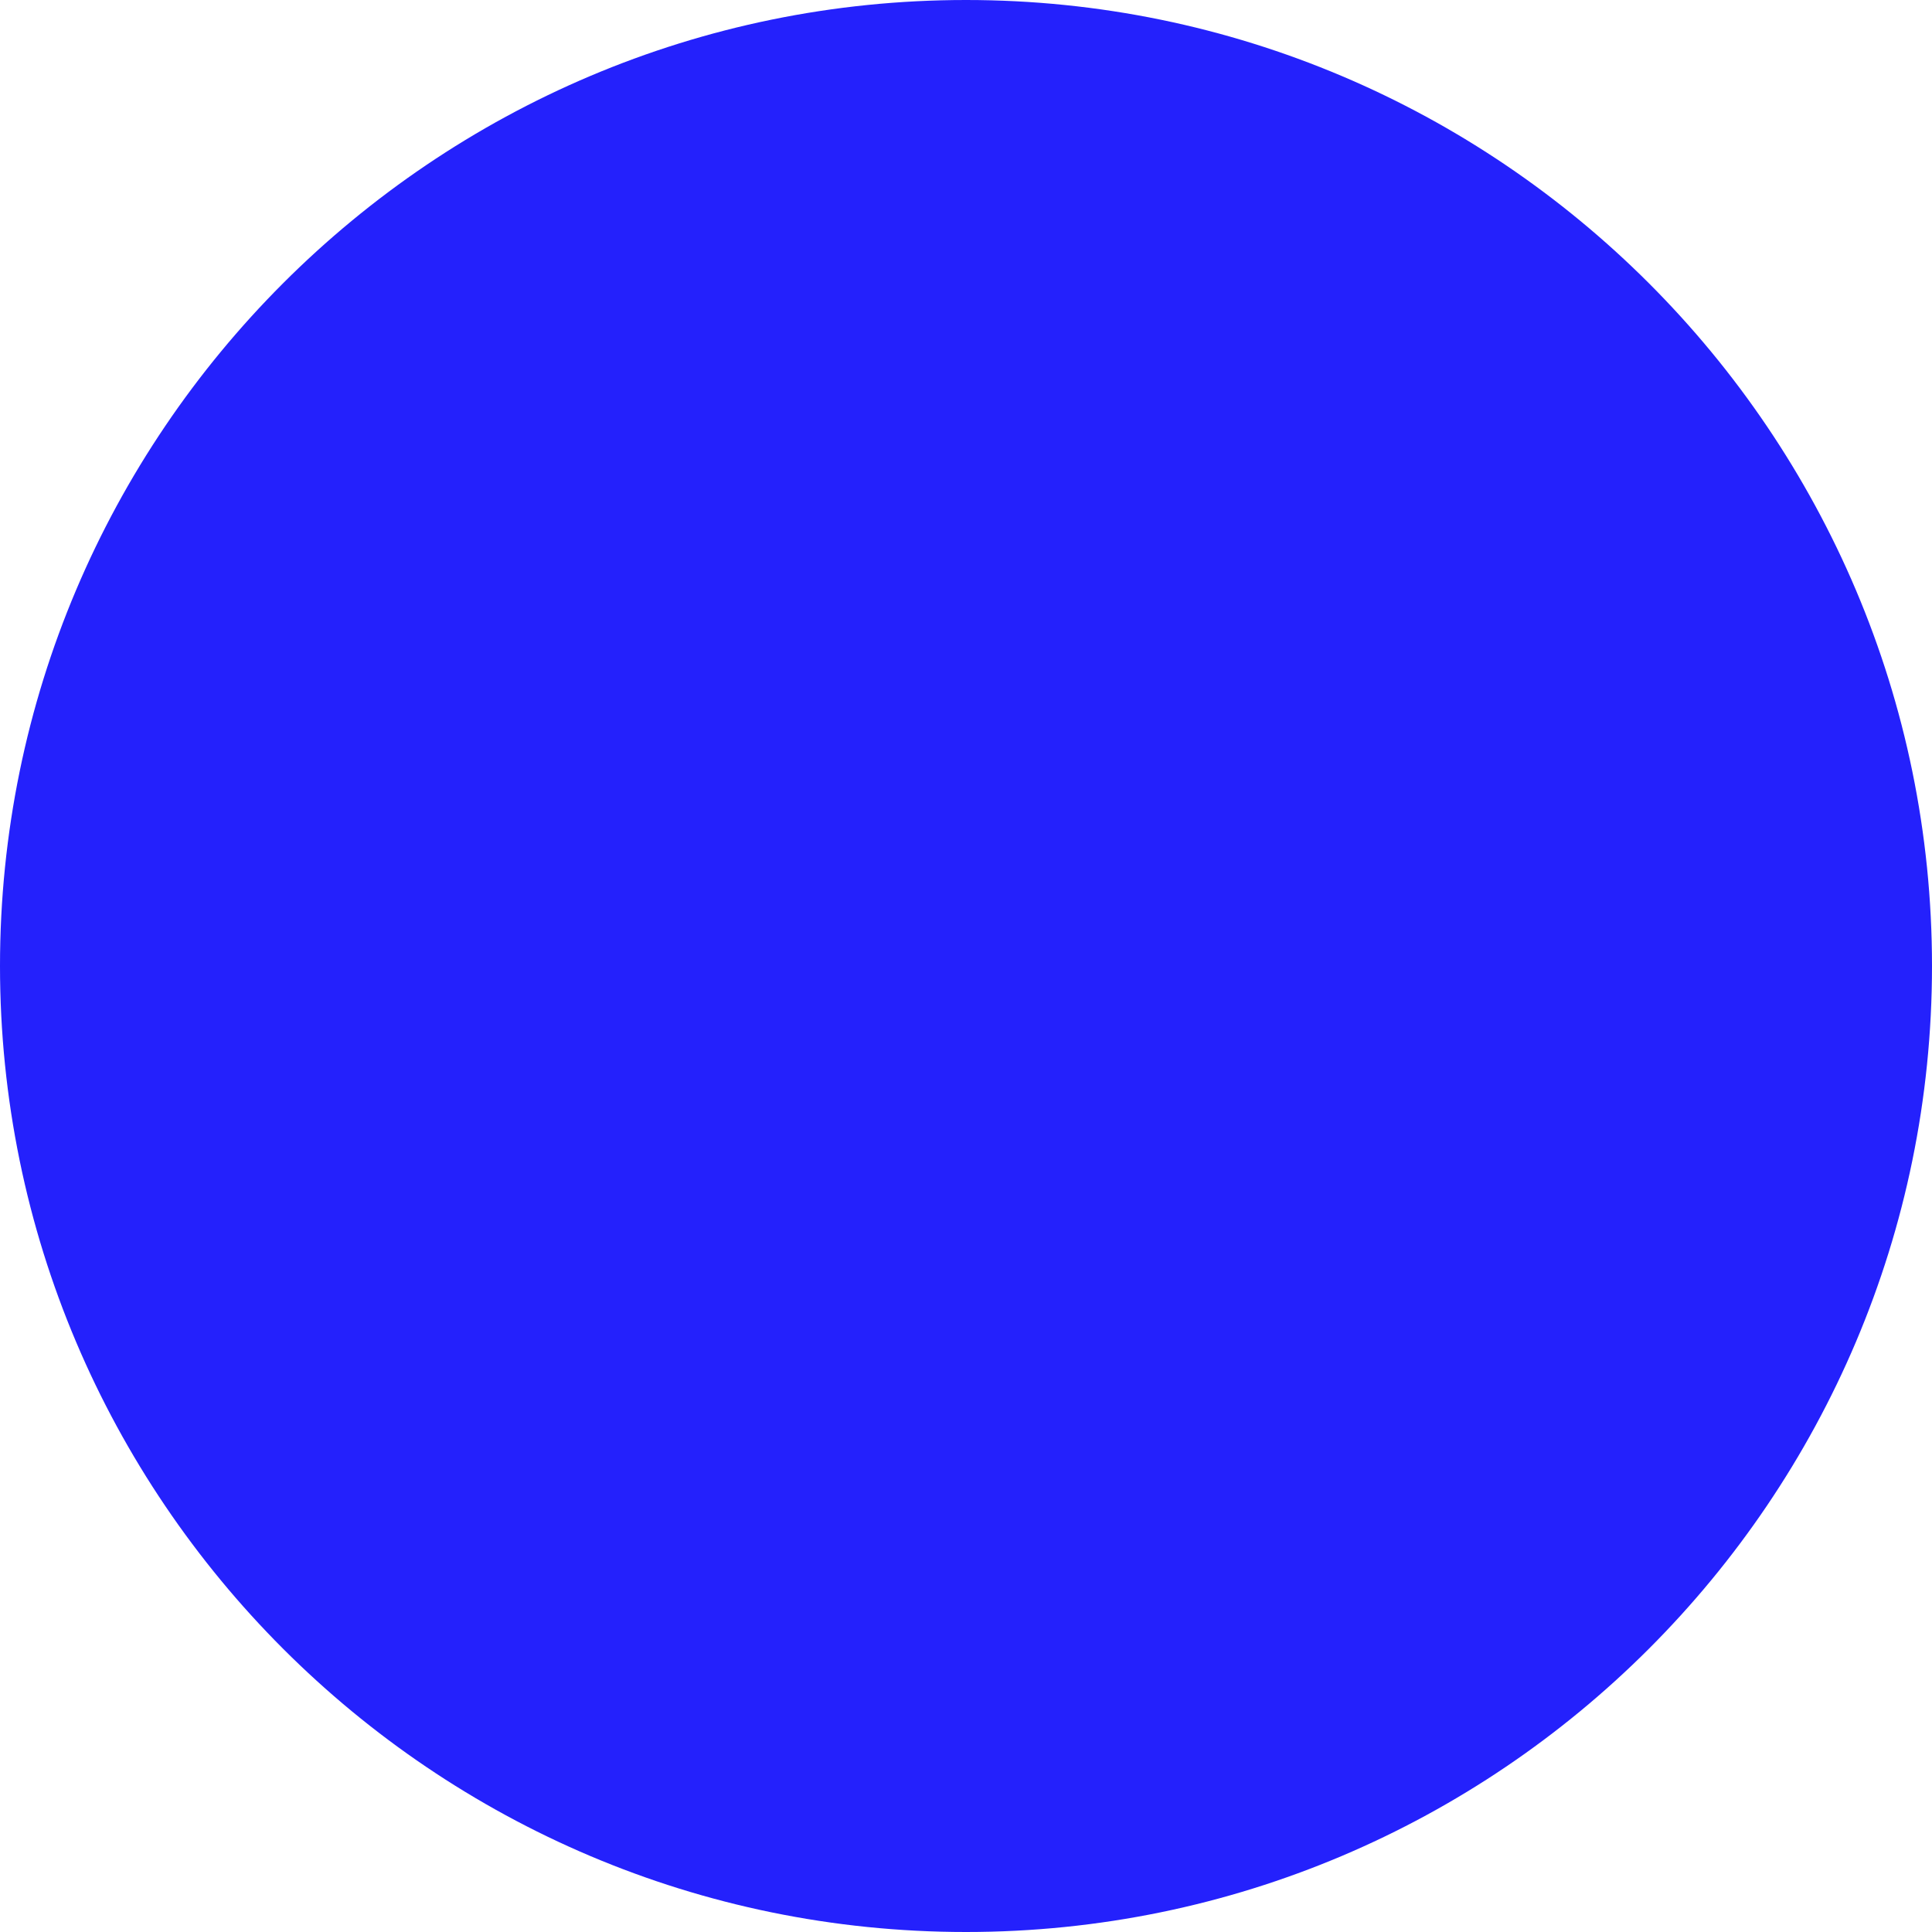
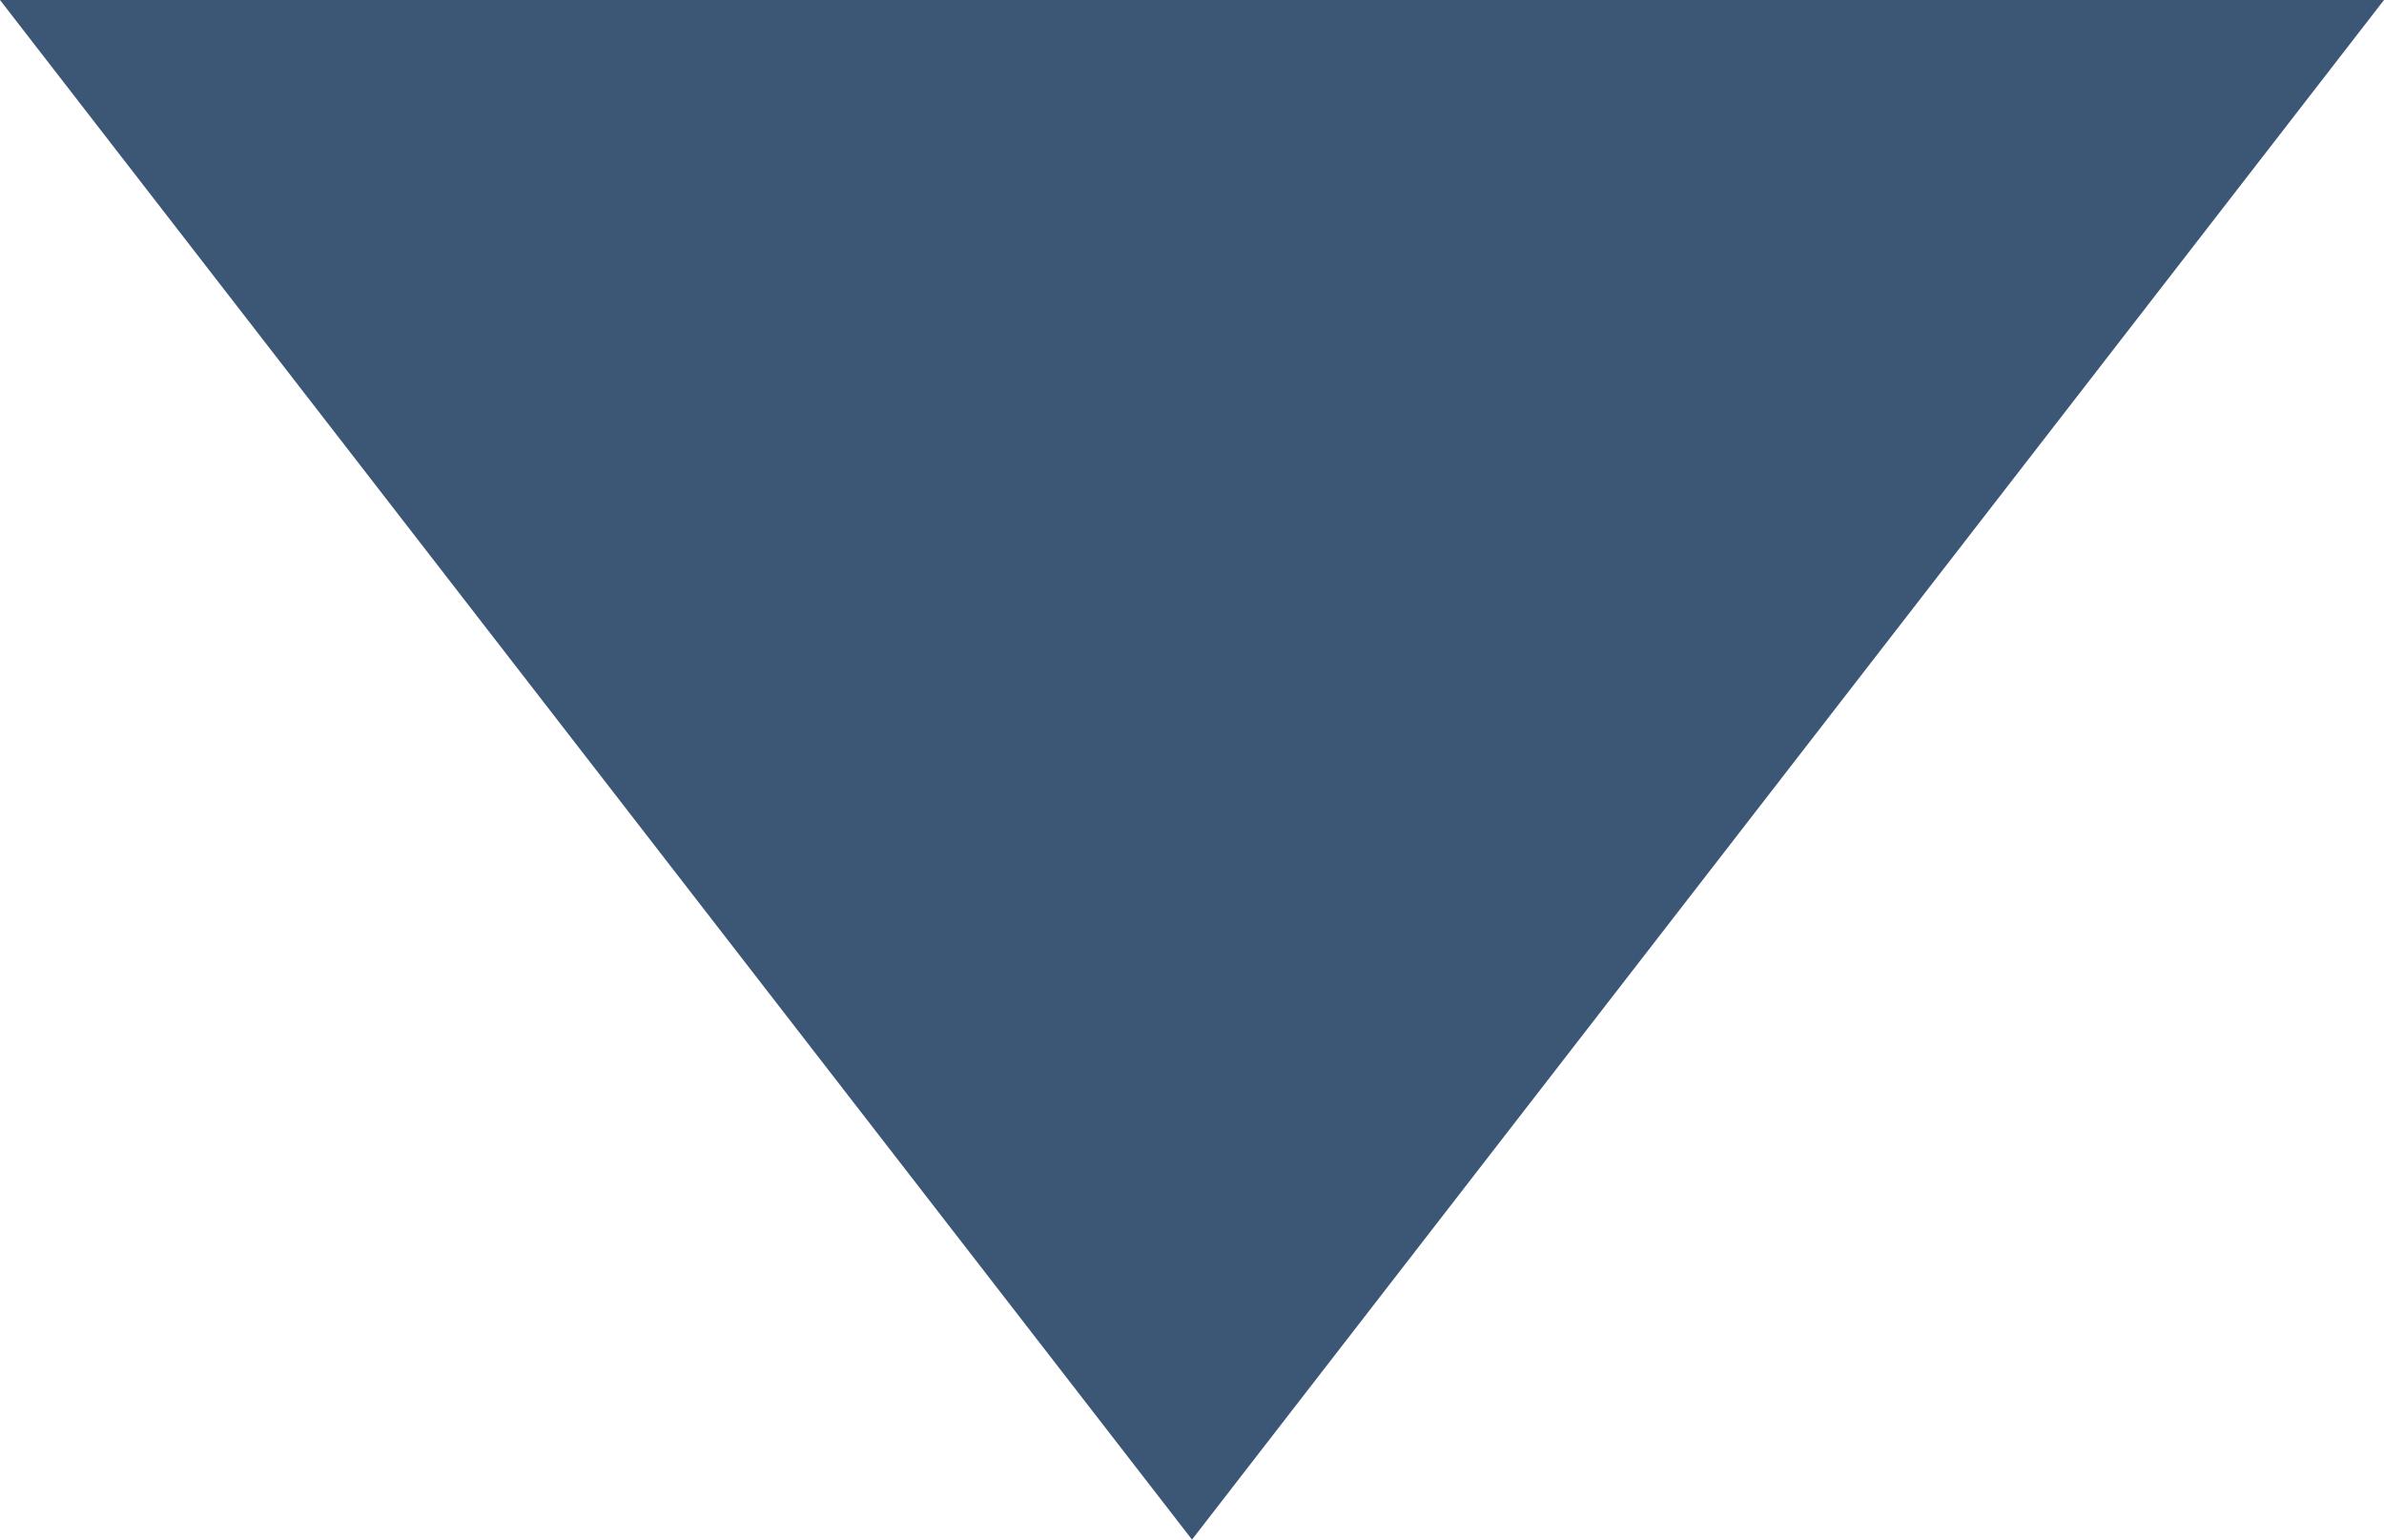
- <svg xmlns="http://www.w3.org/2000/svg" version="1.1" id="Layer_1" x="0px" y="0px" viewBox="0 0 91 91" style="enable-background:new 0 0 91 91;" xml:space="preserve">
+ <svg xmlns="http://www.w3.org/2000/svg" version="1.1" id="Layer_1" x="0px" y="0px" viewBox="0 0 100.8 65.1" style="enable-background:new 0 0 100.8 65.1;" xml:space="preserve">
  <style type="text/css">
- 	.st0{fill-rule:evenodd;clip-rule:evenodd;fill:#2421fc;}
+ 	.st0{fill:#3C5675;}
</style>
-   <g transform="translate(1000, 1001)">
-     <path class="st0" d="M-954.5-1001c25.1,0,45.5,20.4,45.5,45.5s-20.4,45.5-45.5,45.5s-45.5-20.4-45.5-45.5S-979.6-1001-954.5-1001z" />
-   </g>
+   <polygon class="st0" points="50.4,65.1 50.4,65.1 100.8,0 100.8,0 0,0 0,0 " />
</svg>
